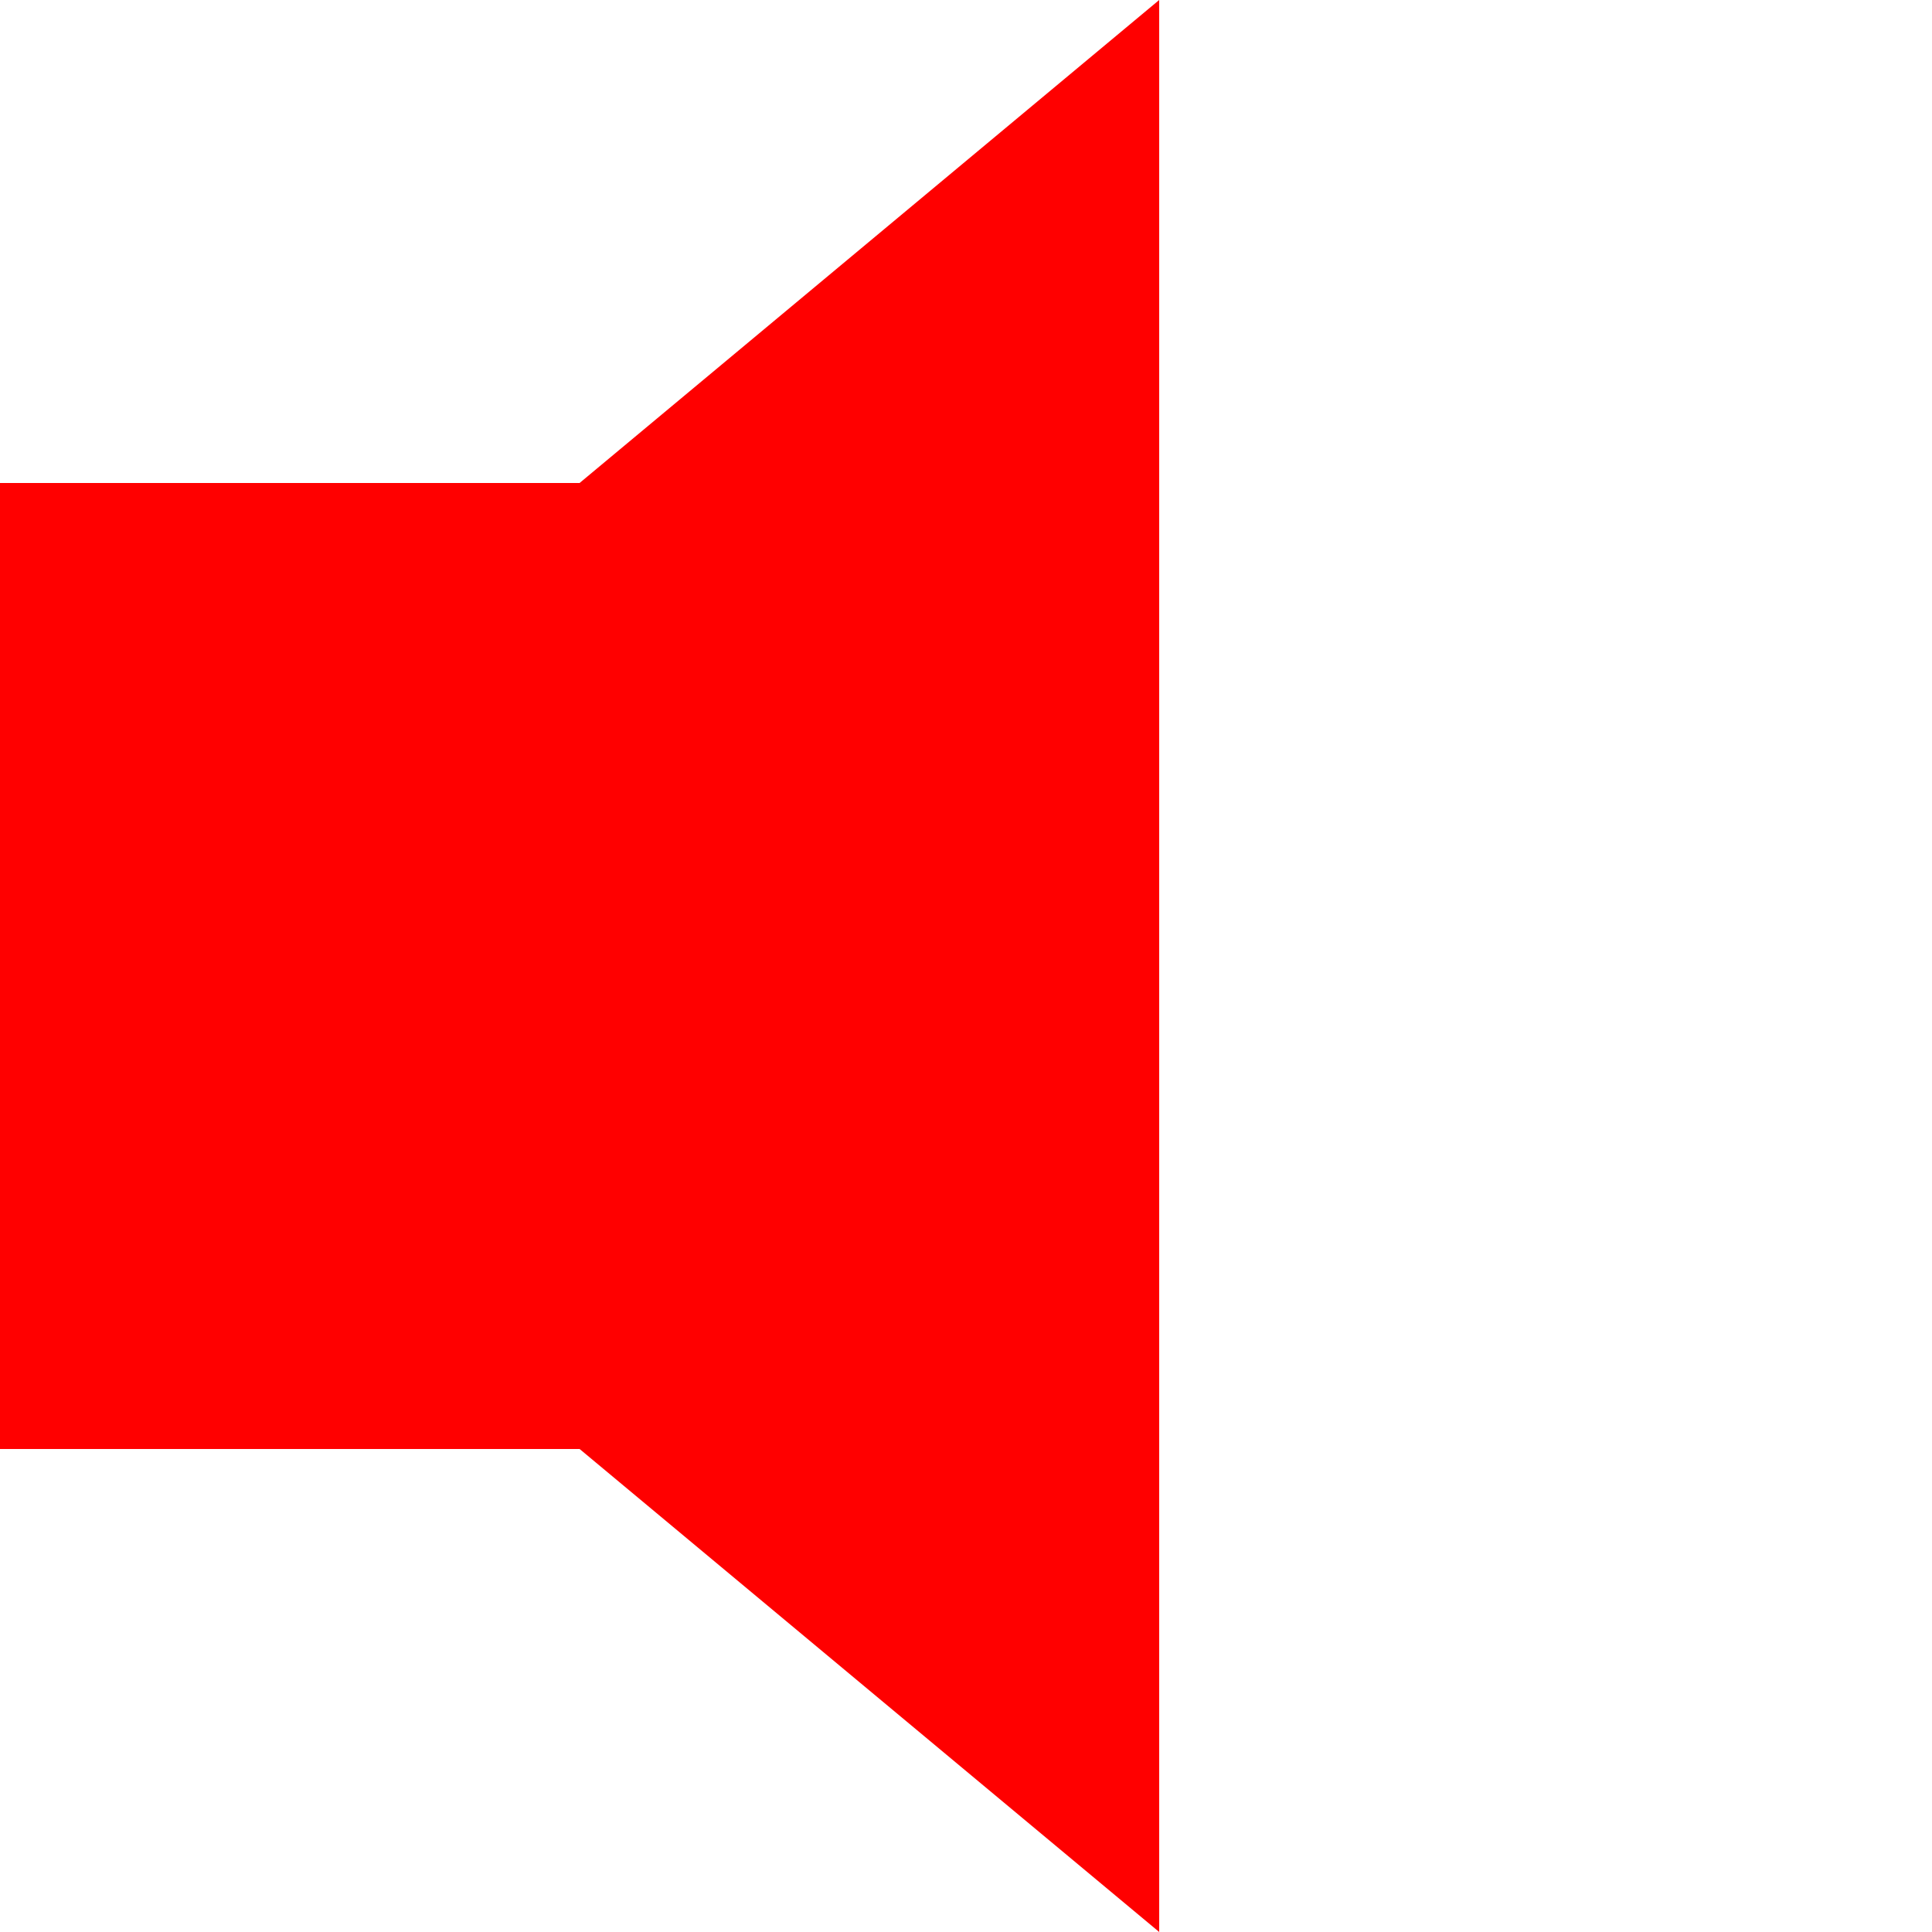
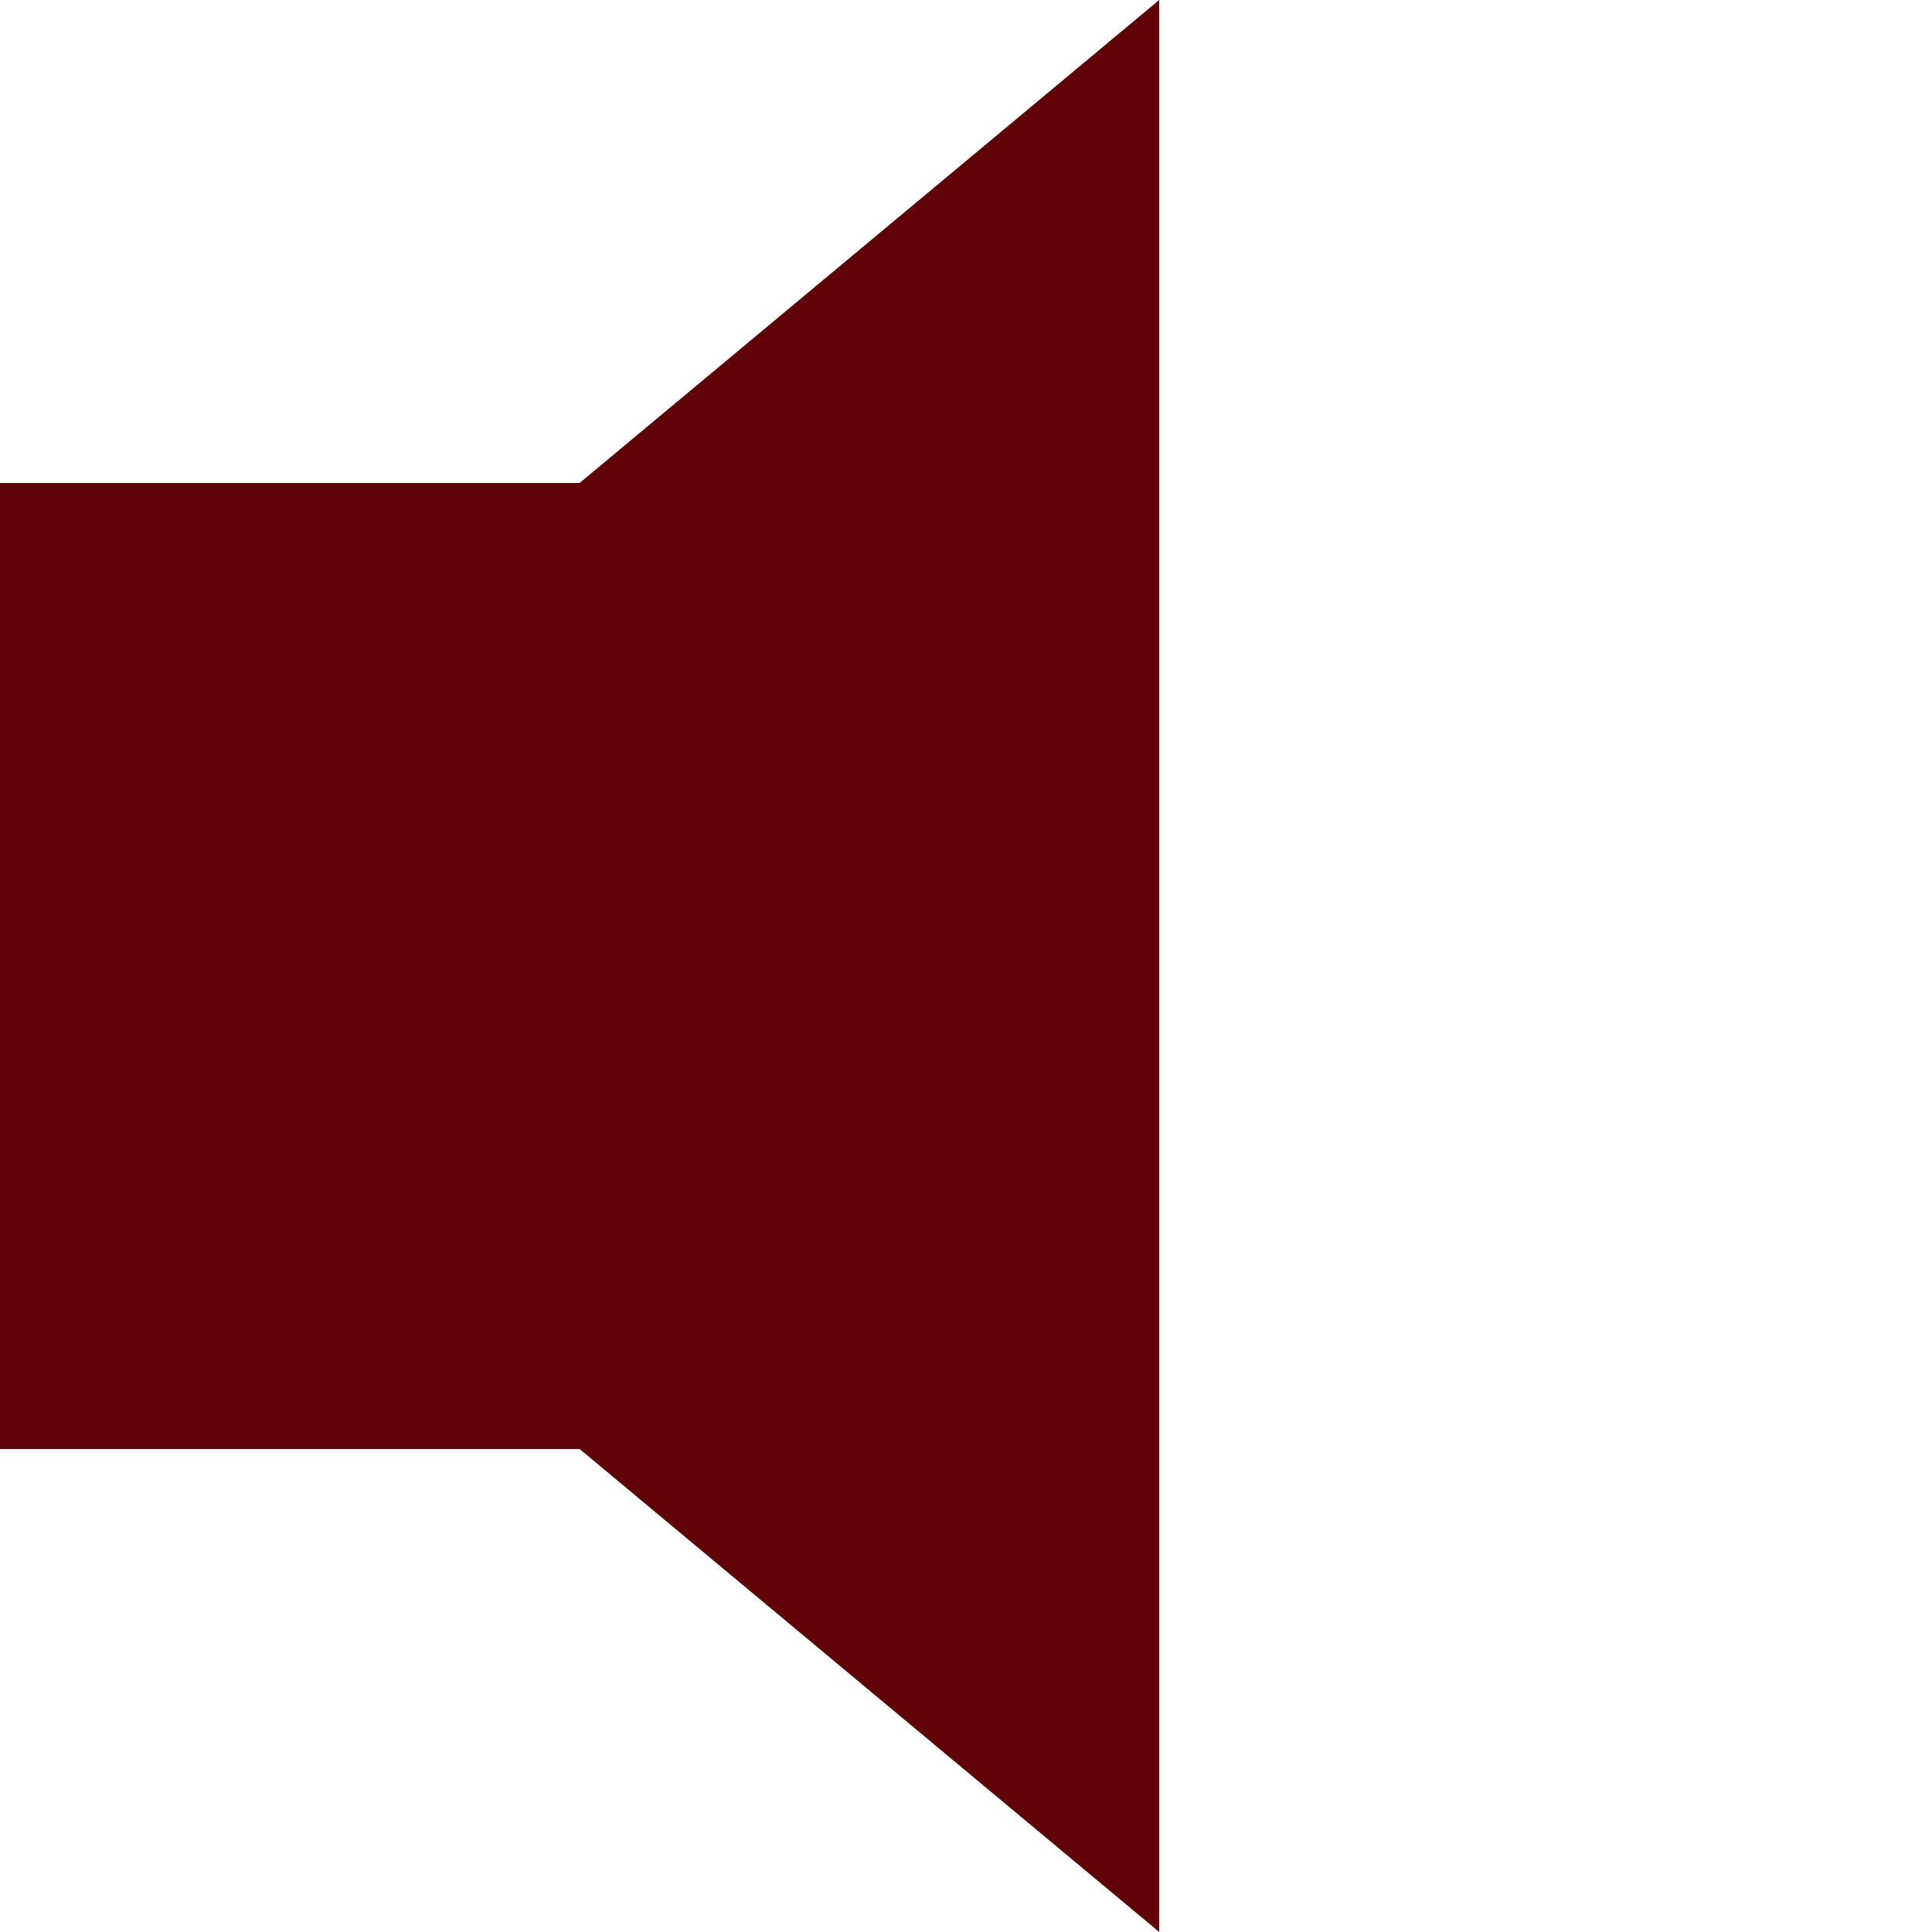
<svg xmlns="http://www.w3.org/2000/svg" width="10" height="10" viewBox="0 0 10 10" id="svg2" version="1.1">
  <defs id="defs4" />
  <g id="layer1" transform="translate(0,-1042.362)">
-     <path style="fill:#ff0000;fill-opacity:1;fill-rule:evenodd;stroke:none;stroke-width:1px;stroke-linecap:butt;stroke-linejoin:miter;stroke-opacity:1" d="m 0,1044.862 0,5 3,0 3,2.5 0,-10 -3,2.5 z" id="path7259" />
+     <g id="g7516">
+       <path id="path7259" d="m 0,1044.862 0,5 3,0 3,2.5 0,-10 -3,2.5 z" style="fill:#600007;fill-opacity:1;fill-rule:evenodd;stroke:none;stroke-width:1px;stroke-linecap:butt;stroke-linejoin:miter;stroke-opacity:1" />
+     </g>
  </g>
</svg>
